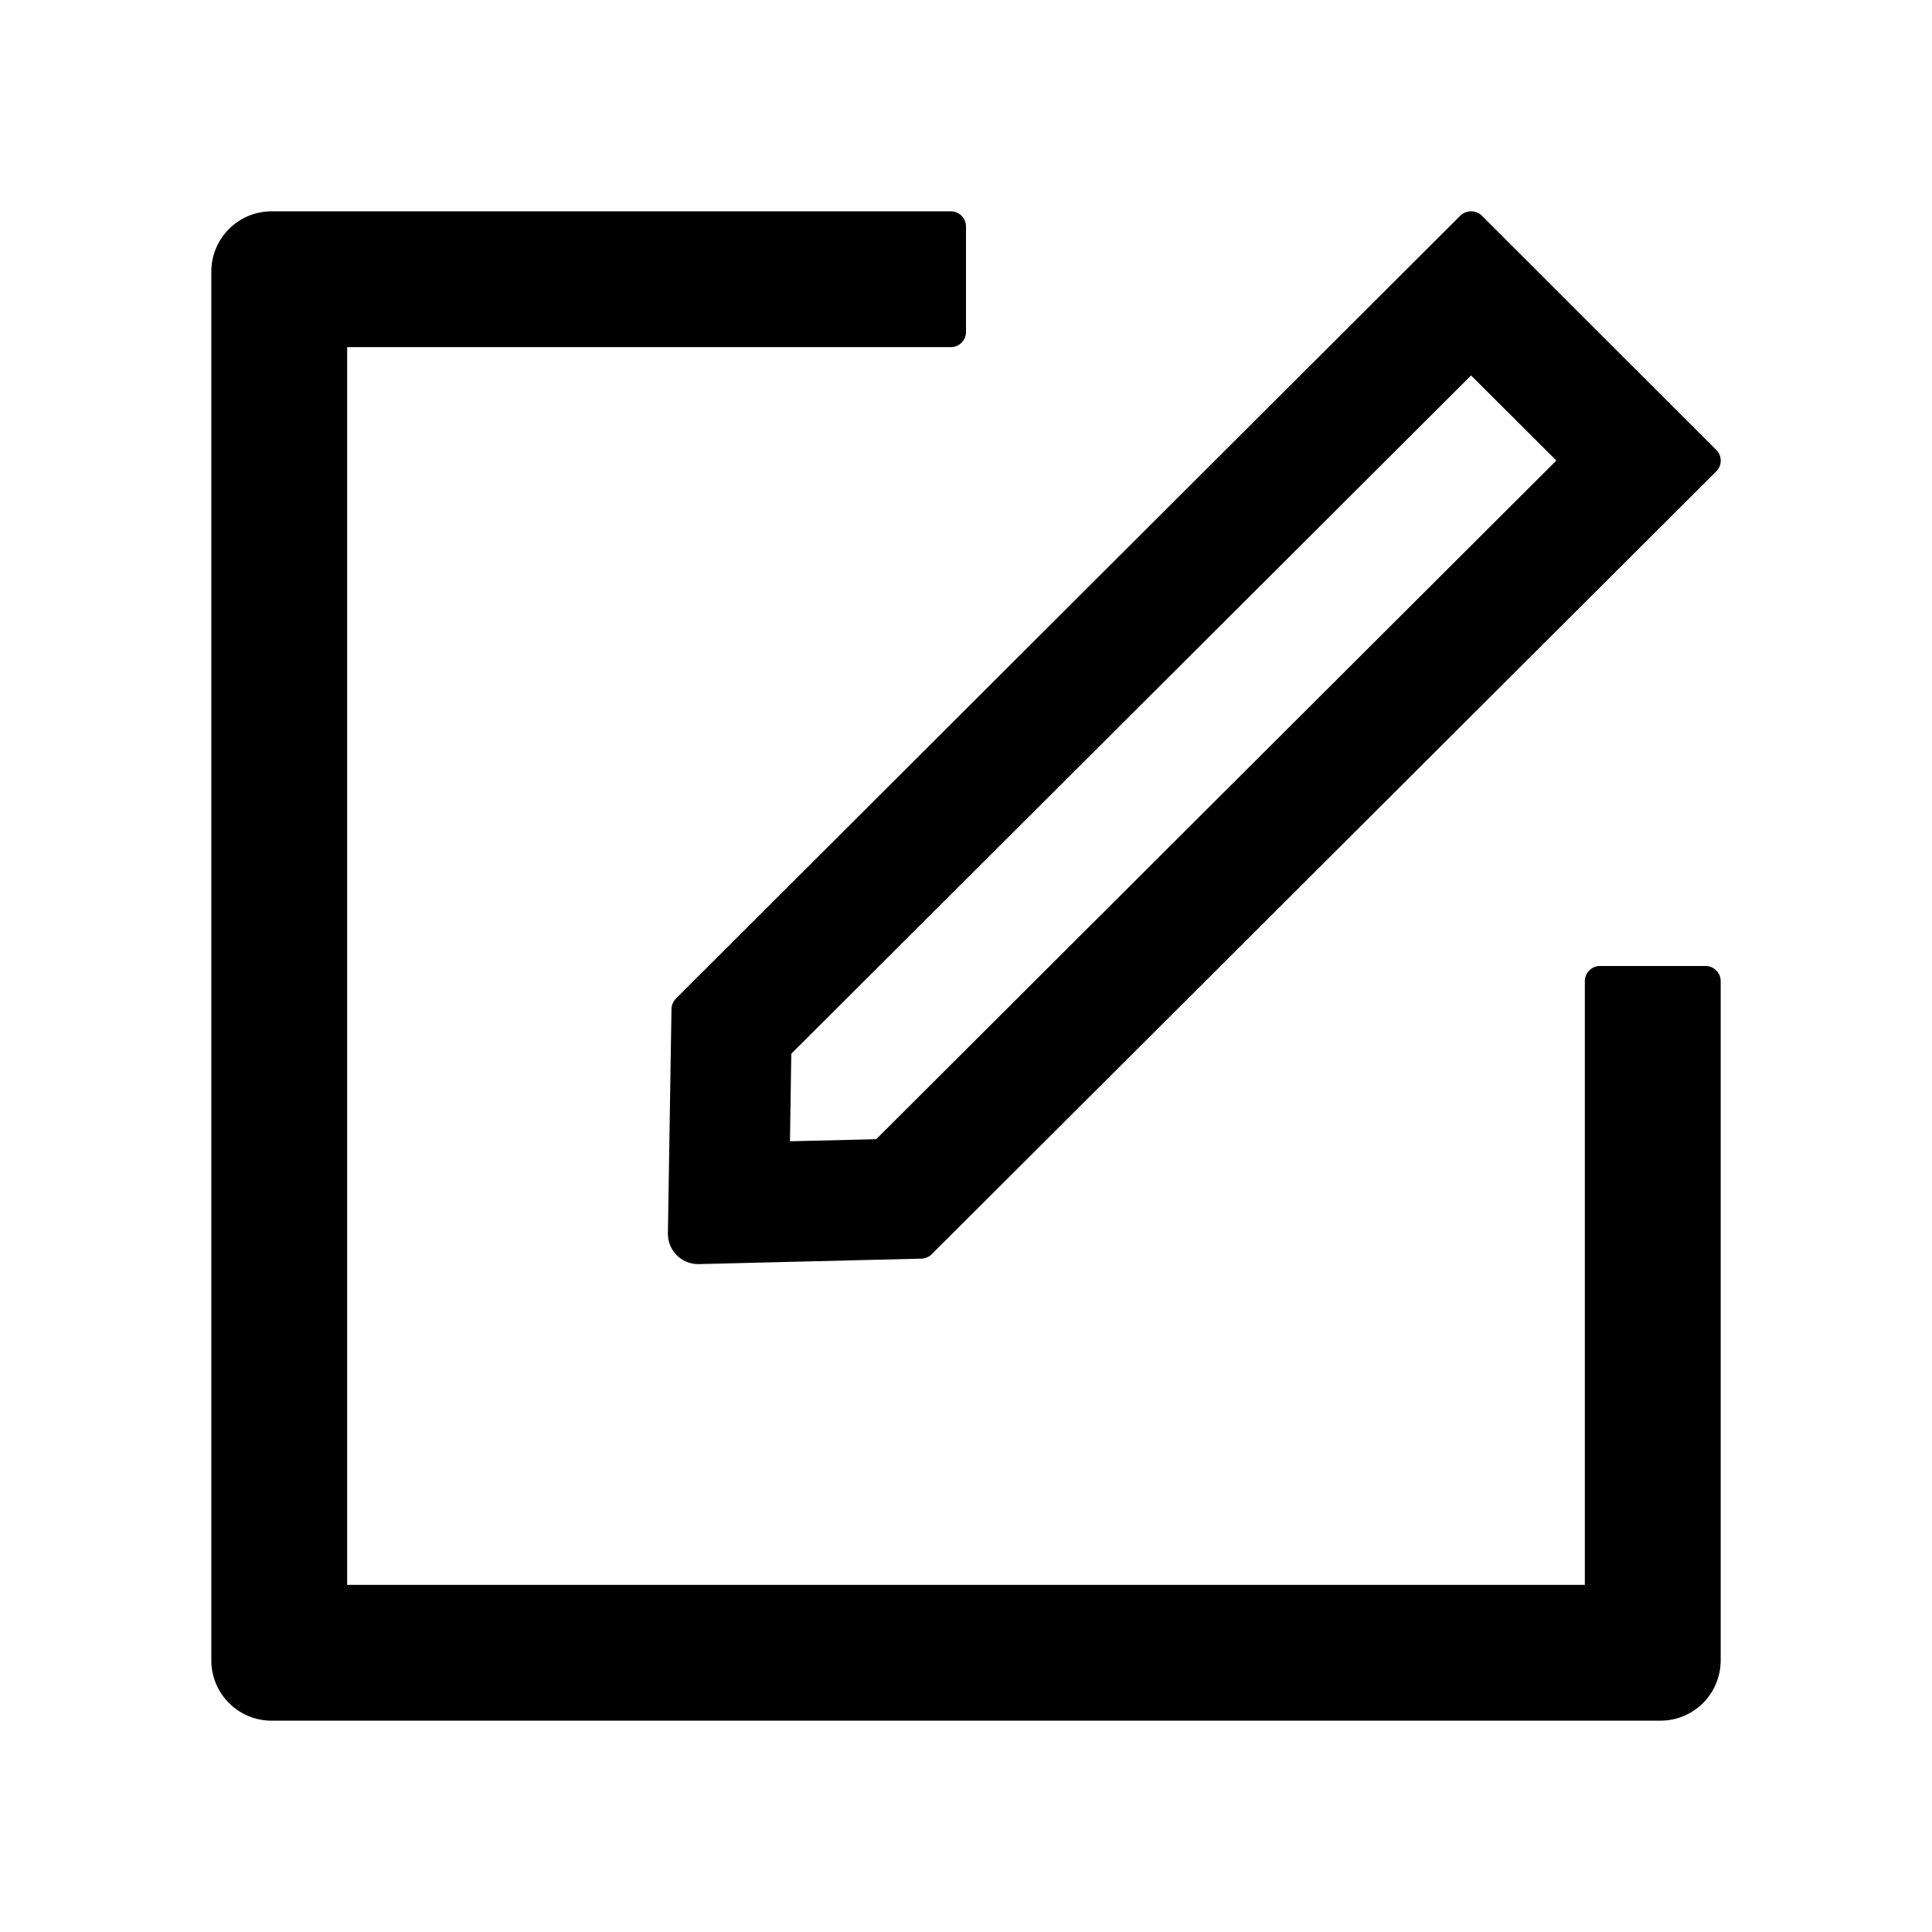
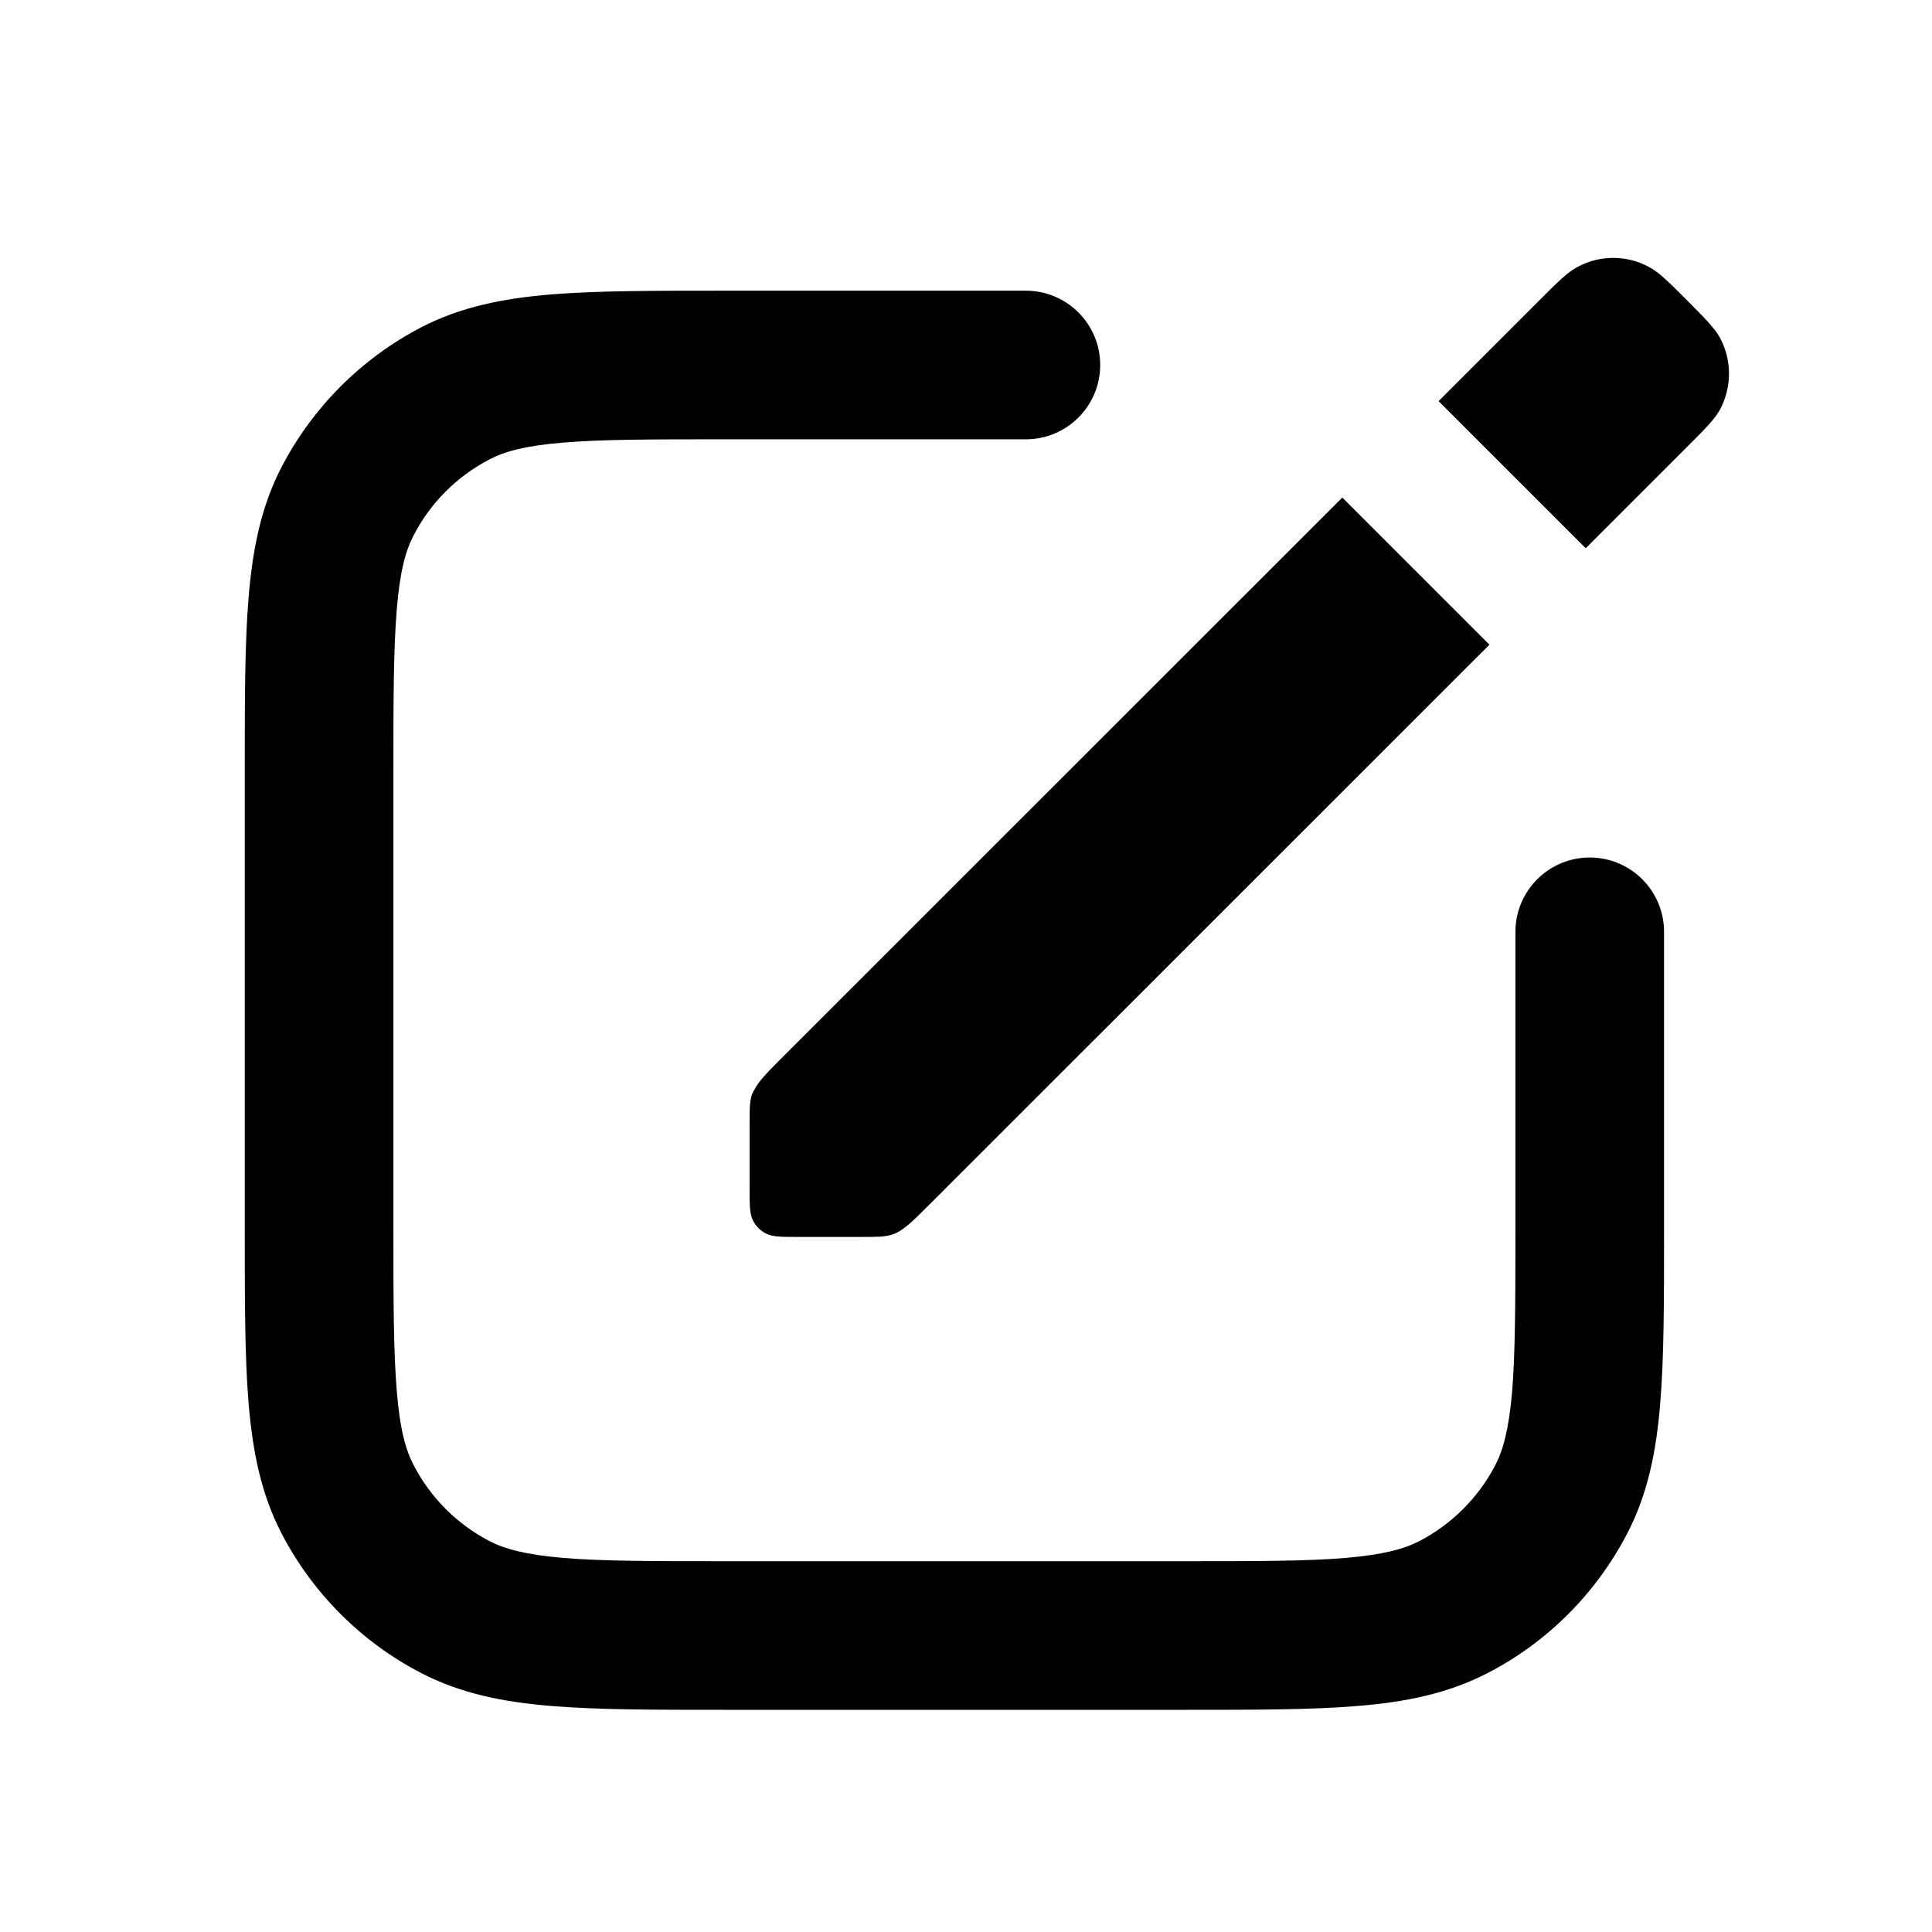
- <svg xmlns="http://www.w3.org/2000/svg" t="1684826302600" class="icon" viewBox="0 0 1024 1024" version="1.1" p-id="2244">
-   <path d="M904 512h-56c-4.4 0-8 3.6-8 8v320H184V184h320c4.4 0 8-3.6 8-8v-56c0-4.4-3.6-8-8-8H144c-17.7 0-32 14.3-32 32v736c0 17.7 14.3 32 32 32h736c17.7 0 32-14.3 32-32V520c0-4.4-3.6-8-8-8z" p-id="2245" />
-   <path d="M355.9 534.9L354 653.8c-0.1 8.9 7.1 16.2 16 16.2h0.4l118-2.9c2-0.1 4-0.9 5.4-2.3l415.9-415c3.1-3.1 3.1-8.2 0-11.3L785.4 114.3c-1.6-1.6-3.6-2.3-5.7-2.3s-4.1 0.8-5.7 2.3l-415.8 415c-1.4 1.5-2.3 3.5-2.3 5.6z m63.5 23.6L779.7 199l45.2 45.1-360.5 359.7-45.7 1.1 0.7-46.4z" p-id="2246" />
+ <svg xmlns="http://www.w3.org/2000/svg" viewBox="0 0 13 13">
+   <path d="M9.68 2.699L10.67 3.689L11.35 3.009C11.475 2.884 11.538 2.821 11.574 2.755C11.654 2.604 11.654 2.424 11.574 2.274C11.538 2.208 11.475 2.145 11.35 2.019C11.225 1.894 11.162 1.831 11.095 1.796C10.945 1.715 10.765 1.715 10.615 1.796C10.548 1.831 10.485 1.894 10.36 2.019L9.68 2.699Z" />
+   <path d="M5.922 8.321C5.889 8.323 5.848 8.323 5.796 8.323H5.372C5.256 8.323 5.198 8.323 5.154 8.3C5.116 8.281 5.086 8.251 5.067 8.213C5.044 8.169 5.044 8.111 5.044 7.995V7.567C5.044 7.451 5.044 7.393 5.067 7.349C5.069 7.344 5.072 7.34 5.075 7.335C5.104 7.275 5.164 7.215 5.269 7.11L9.032 3.348L10.022 4.338L6.259 8.1C6.136 8.223 6.075 8.284 6.004 8.307C5.977 8.315 5.949 8.32 5.922 8.321Z" />
+   <path d="M4.863 1.956C4.397 1.956 4.017 1.956 3.708 1.981C3.388 2.008 3.101 2.064 2.833 2.203C2.432 2.412 2.104 2.74 1.895 3.142C1.756 3.409 1.7 3.697 1.673 4.016C1.647 4.325 1.647 4.705 1.647 5.171V8.289C1.647 8.755 1.647 9.136 1.673 9.445C1.7 9.764 1.756 10.052 1.895 10.319C2.104 10.721 2.432 11.049 2.833 11.257C3.101 11.396 3.388 11.453 3.708 11.479C4.017 11.505 4.397 11.505 4.863 11.505H7.981C8.447 11.505 8.827 11.505 9.136 11.479C9.456 11.453 9.743 11.396 10.011 11.257C10.413 11.049 10.74 10.721 10.949 10.319C11.088 10.052 11.145 9.764 11.171 9.445C11.197 9.136 11.197 8.755 11.197 8.289V6.27C11.197 5.994 10.973 5.77 10.697 5.77C10.421 5.77 10.197 5.994 10.197 6.27V8.268C10.197 8.761 10.196 9.099 10.175 9.362C10.153 9.618 10.114 9.757 10.062 9.858C9.948 10.077 9.769 10.256 9.55 10.37C9.449 10.422 9.31 10.461 9.054 10.483C8.791 10.505 8.452 10.505 7.96 10.505H4.884C4.392 10.505 4.053 10.505 3.791 10.483C3.534 10.461 3.395 10.422 3.294 10.37C3.075 10.256 2.896 10.077 2.783 9.858C2.73 9.757 2.691 9.618 2.67 9.362C2.648 9.099 2.647 8.76 2.647 8.268V5.193C2.647 4.7 2.648 4.361 2.67 4.099C2.691 3.842 2.73 3.704 2.783 3.603C2.896 3.383 3.075 3.205 3.294 3.091C3.395 3.038 3.534 2.999 3.791 2.978C4.053 2.956 4.392 2.956 4.884 2.956H6.903C7.179 2.956 7.403 2.732 7.403 2.456C7.403 2.18 7.179 1.956 6.903 1.956L4.863 1.956Z" />
</svg>
